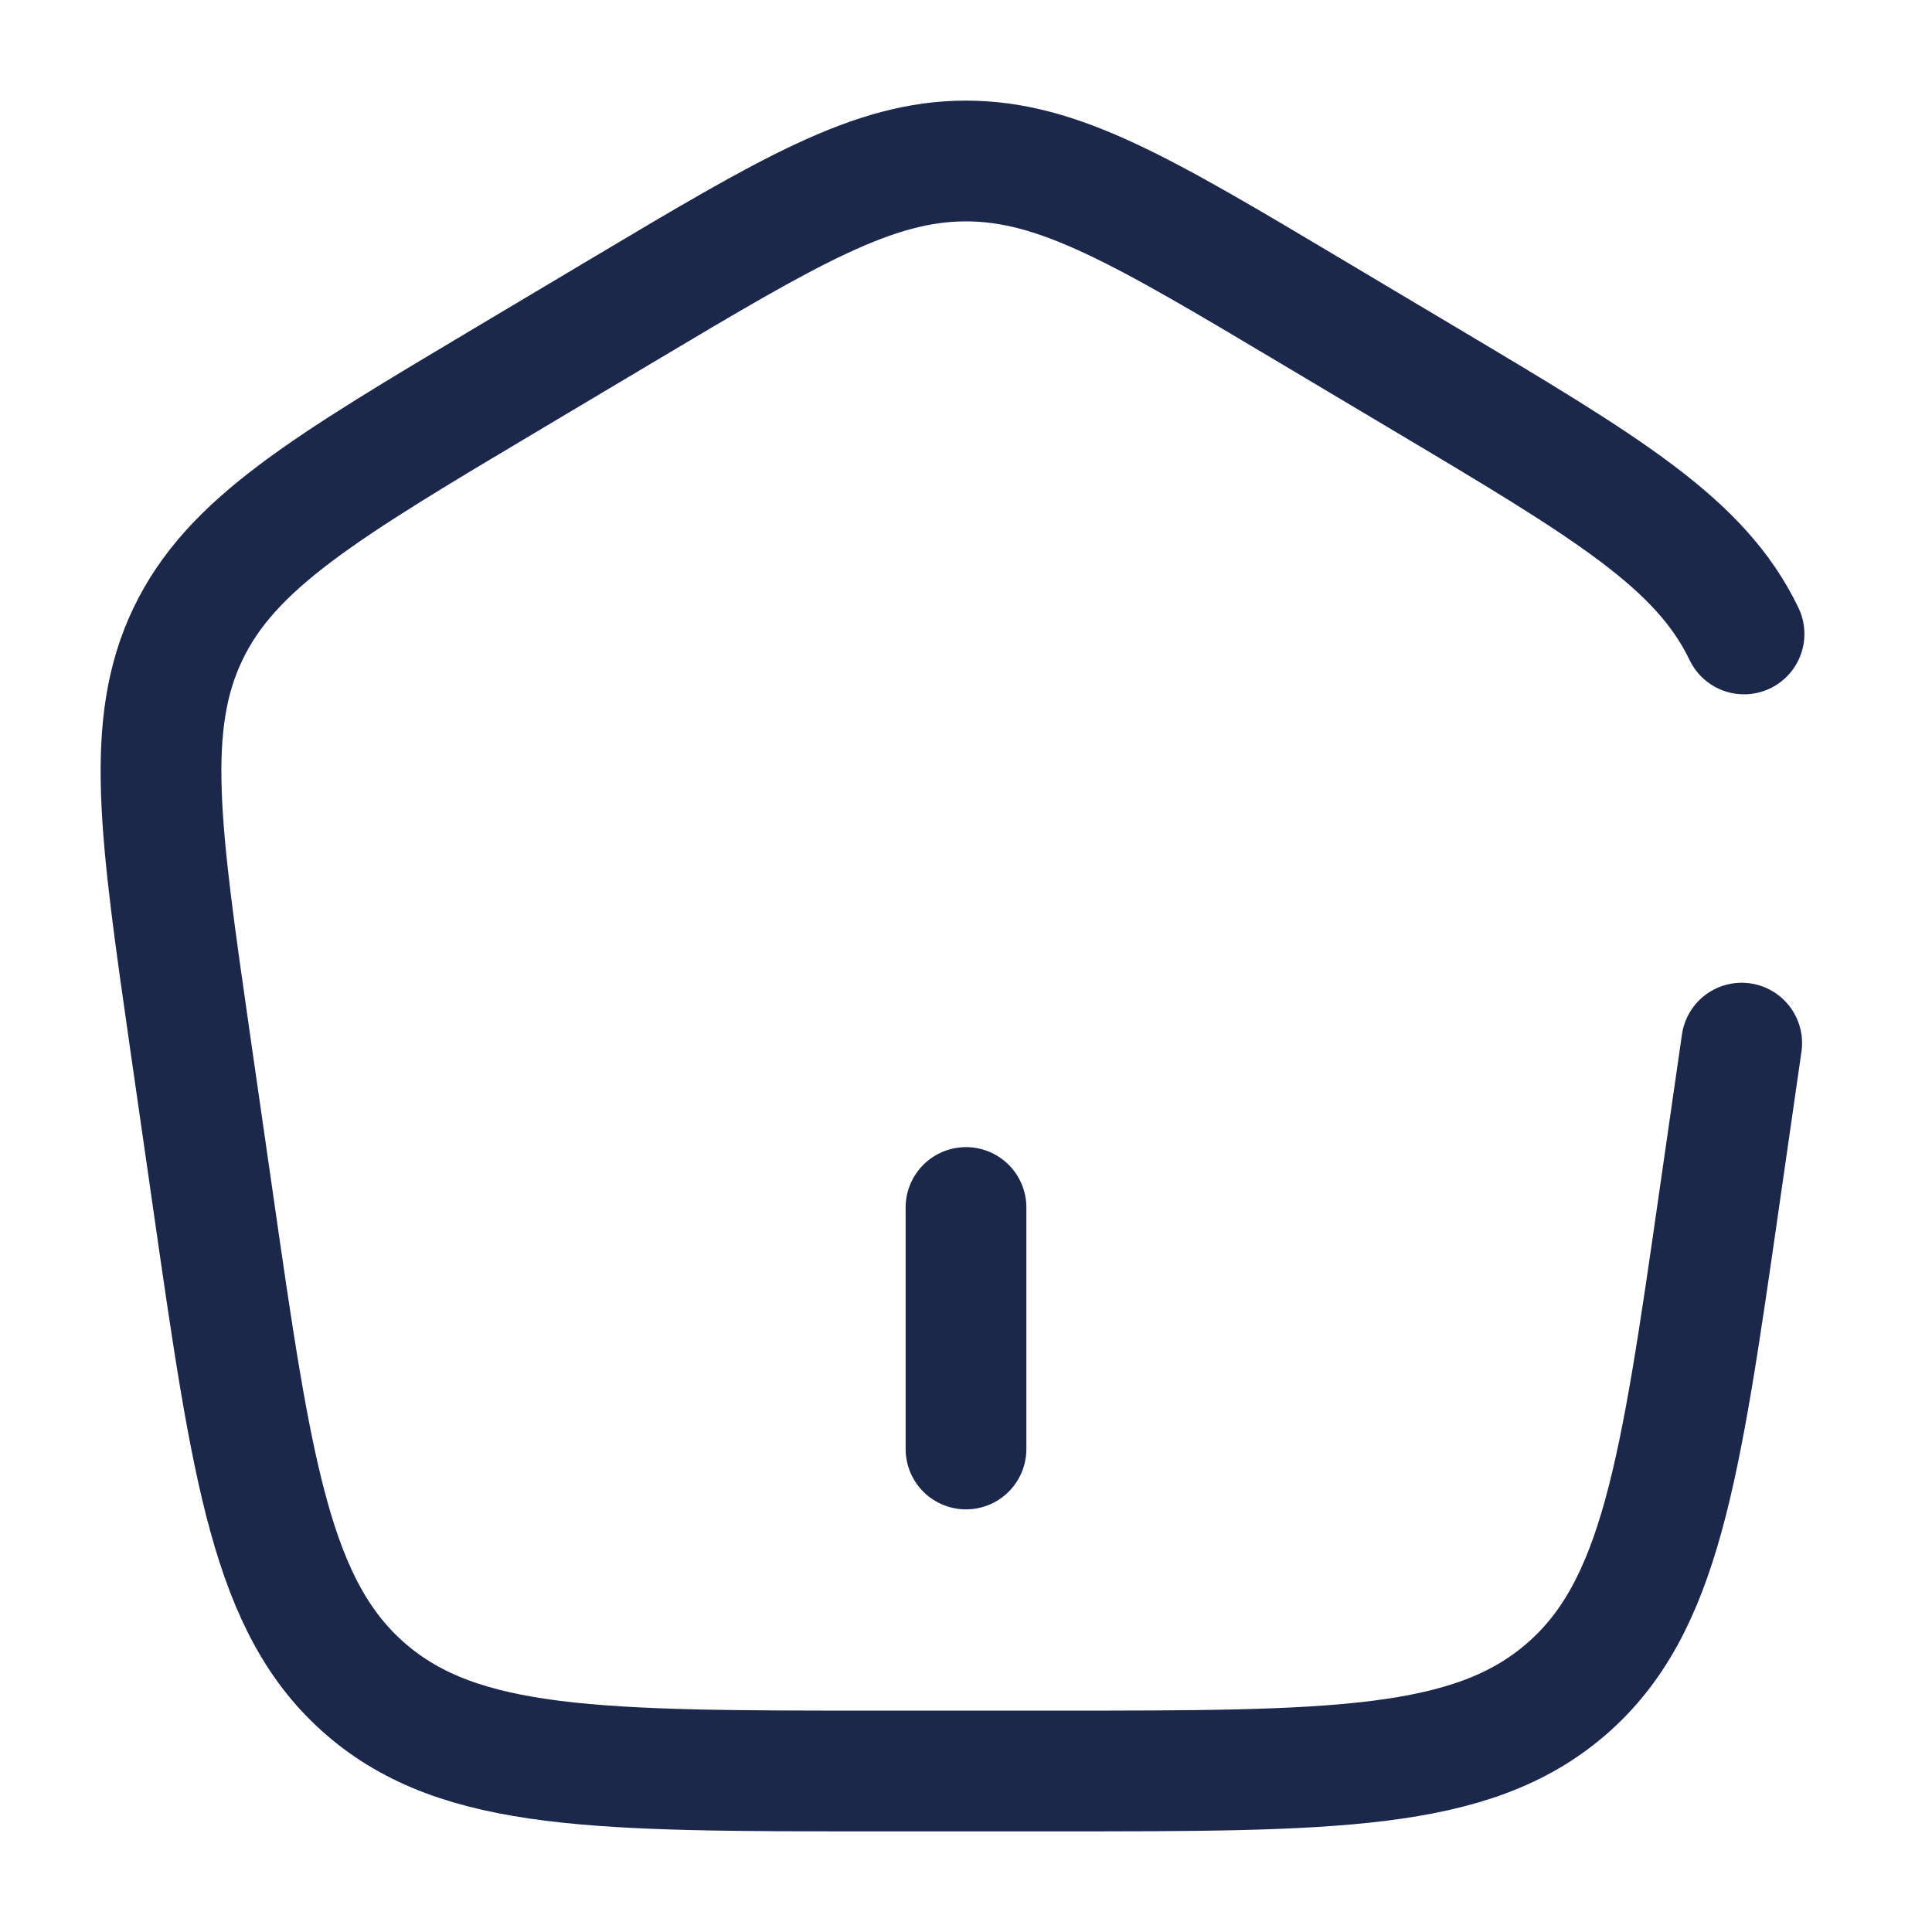
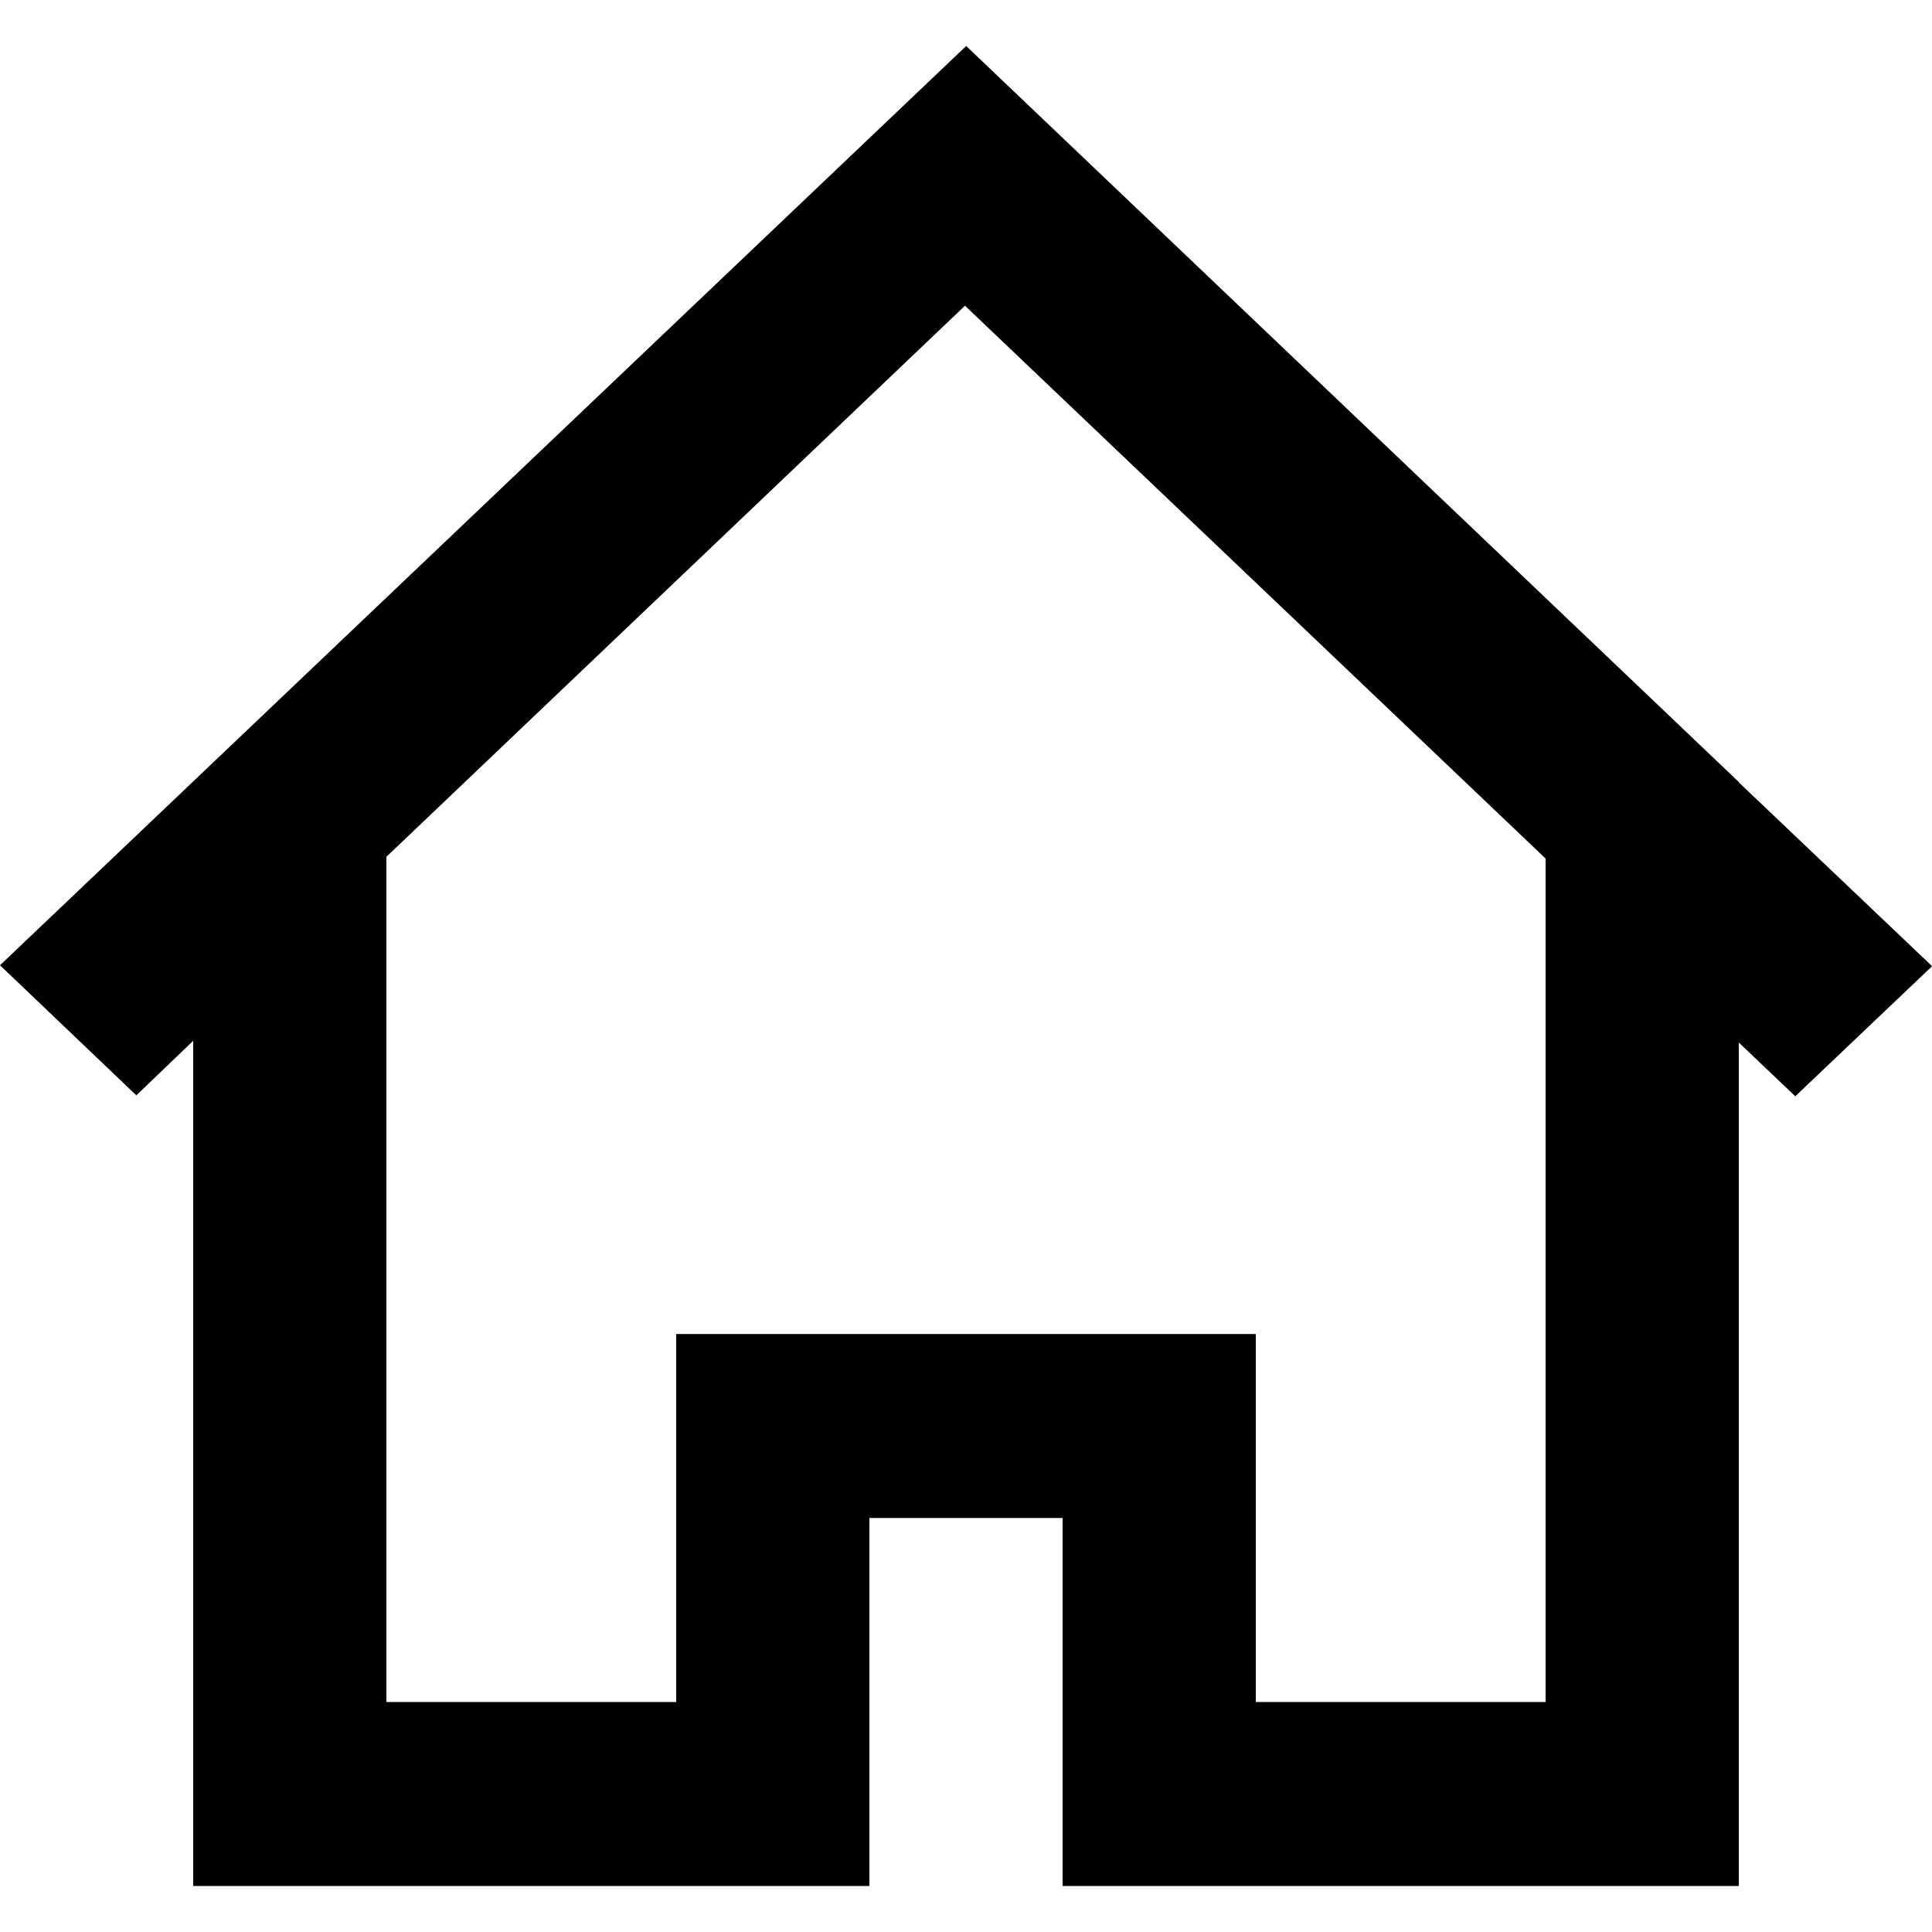
- <svg xmlns="http://www.w3.org/2000/svg" width="800px" height="800px" viewBox="0 0 24 24" fill="none">
-   <path d="M12 15L12 18" stroke="#1C274C" stroke-width="1.5" stroke-linecap="round" />
-   <path d="M21.636 12.958L21.357 14.895C20.87 18.283 20.626 19.976 19.451 20.988C18.276 22 16.553 22 13.106 22H10.894C7.447 22 5.724 22 4.549 20.988C3.374 19.976 3.13 18.283 2.643 14.895L2.364 12.958C1.985 10.321 1.795 9.002 2.335 7.875C2.876 6.748 4.026 6.062 6.327 4.692L7.712 3.867C9.801 2.622 10.846 2 12 2C13.154 2 14.199 2.622 16.288 3.867L17.673 4.692C19.974 6.062 21.124 6.748 21.665 7.875" stroke="#1C274C" stroke-width="1.5" stroke-linecap="round" />
+ <svg xmlns="http://www.w3.org/2000/svg" width="800px" height="800px" viewBox="0 -0.5 21 21" version="1.1">
+   <defs>
+ 
+ </defs>
+   <g id="Page-1" stroke="none" stroke-width="1" fill="none" fill-rule="evenodd">
+     <g id="Dribbble-Light-Preview" transform="translate(-419, -720)" fill="#000000">
+       <g id="icons" transform="translate(56, 160)">
+         <path d="M379.8,578 L376.65,578 L376.65,574 L370.35,574 L370.35,578 L367.2,578 L367.2,568.813 L373.489,562.823 L379.8,568.832 L379.8,578 Z M381.9,568.004 L381.9,568 L381.9,568 L373.502,560 L363,569.992 L364.482,571.406 L365.1,570.813 L365.1,580 L372.45,580 L372.45,576 L374.55,576 L374.55,580 L381.9,580 L381.9,579.997 L381.9,570.832 L382.514,571.416 L384.001,570.002 L381.9,568.004 Z" id="home-[#1391]">
+ 
+ </path>
+       </g>
+     </g>
+   </g>
</svg>
